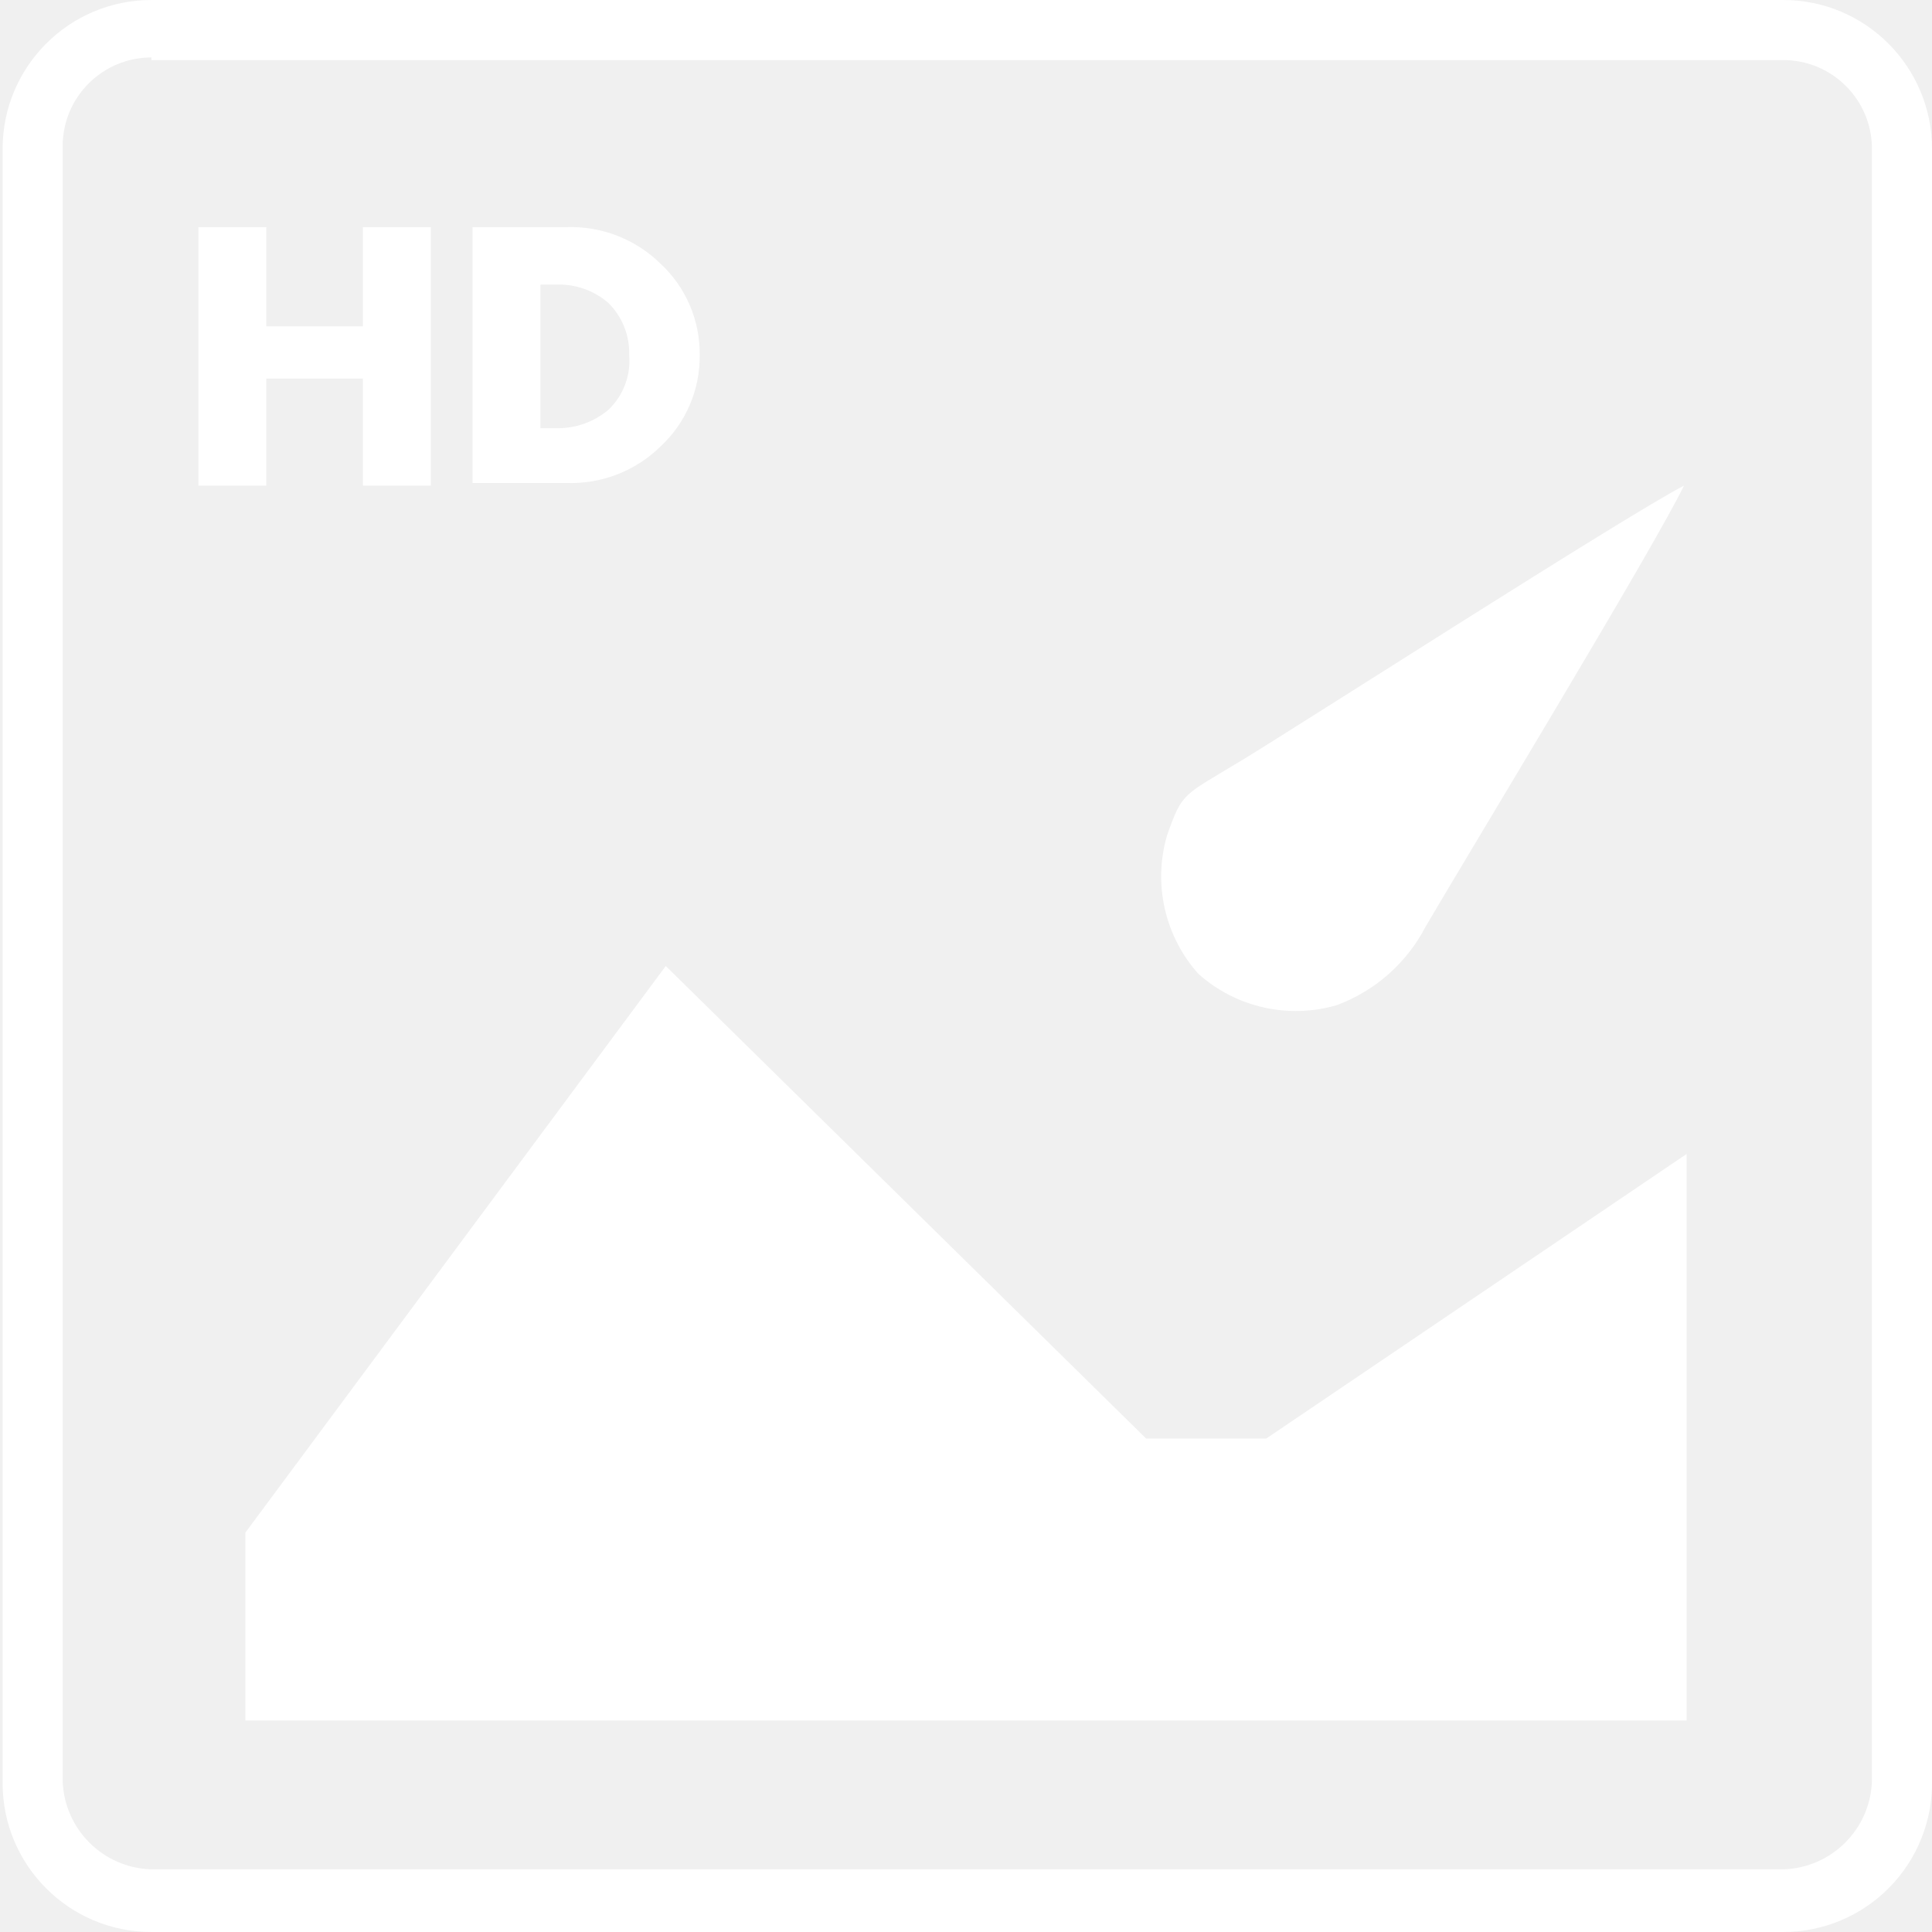
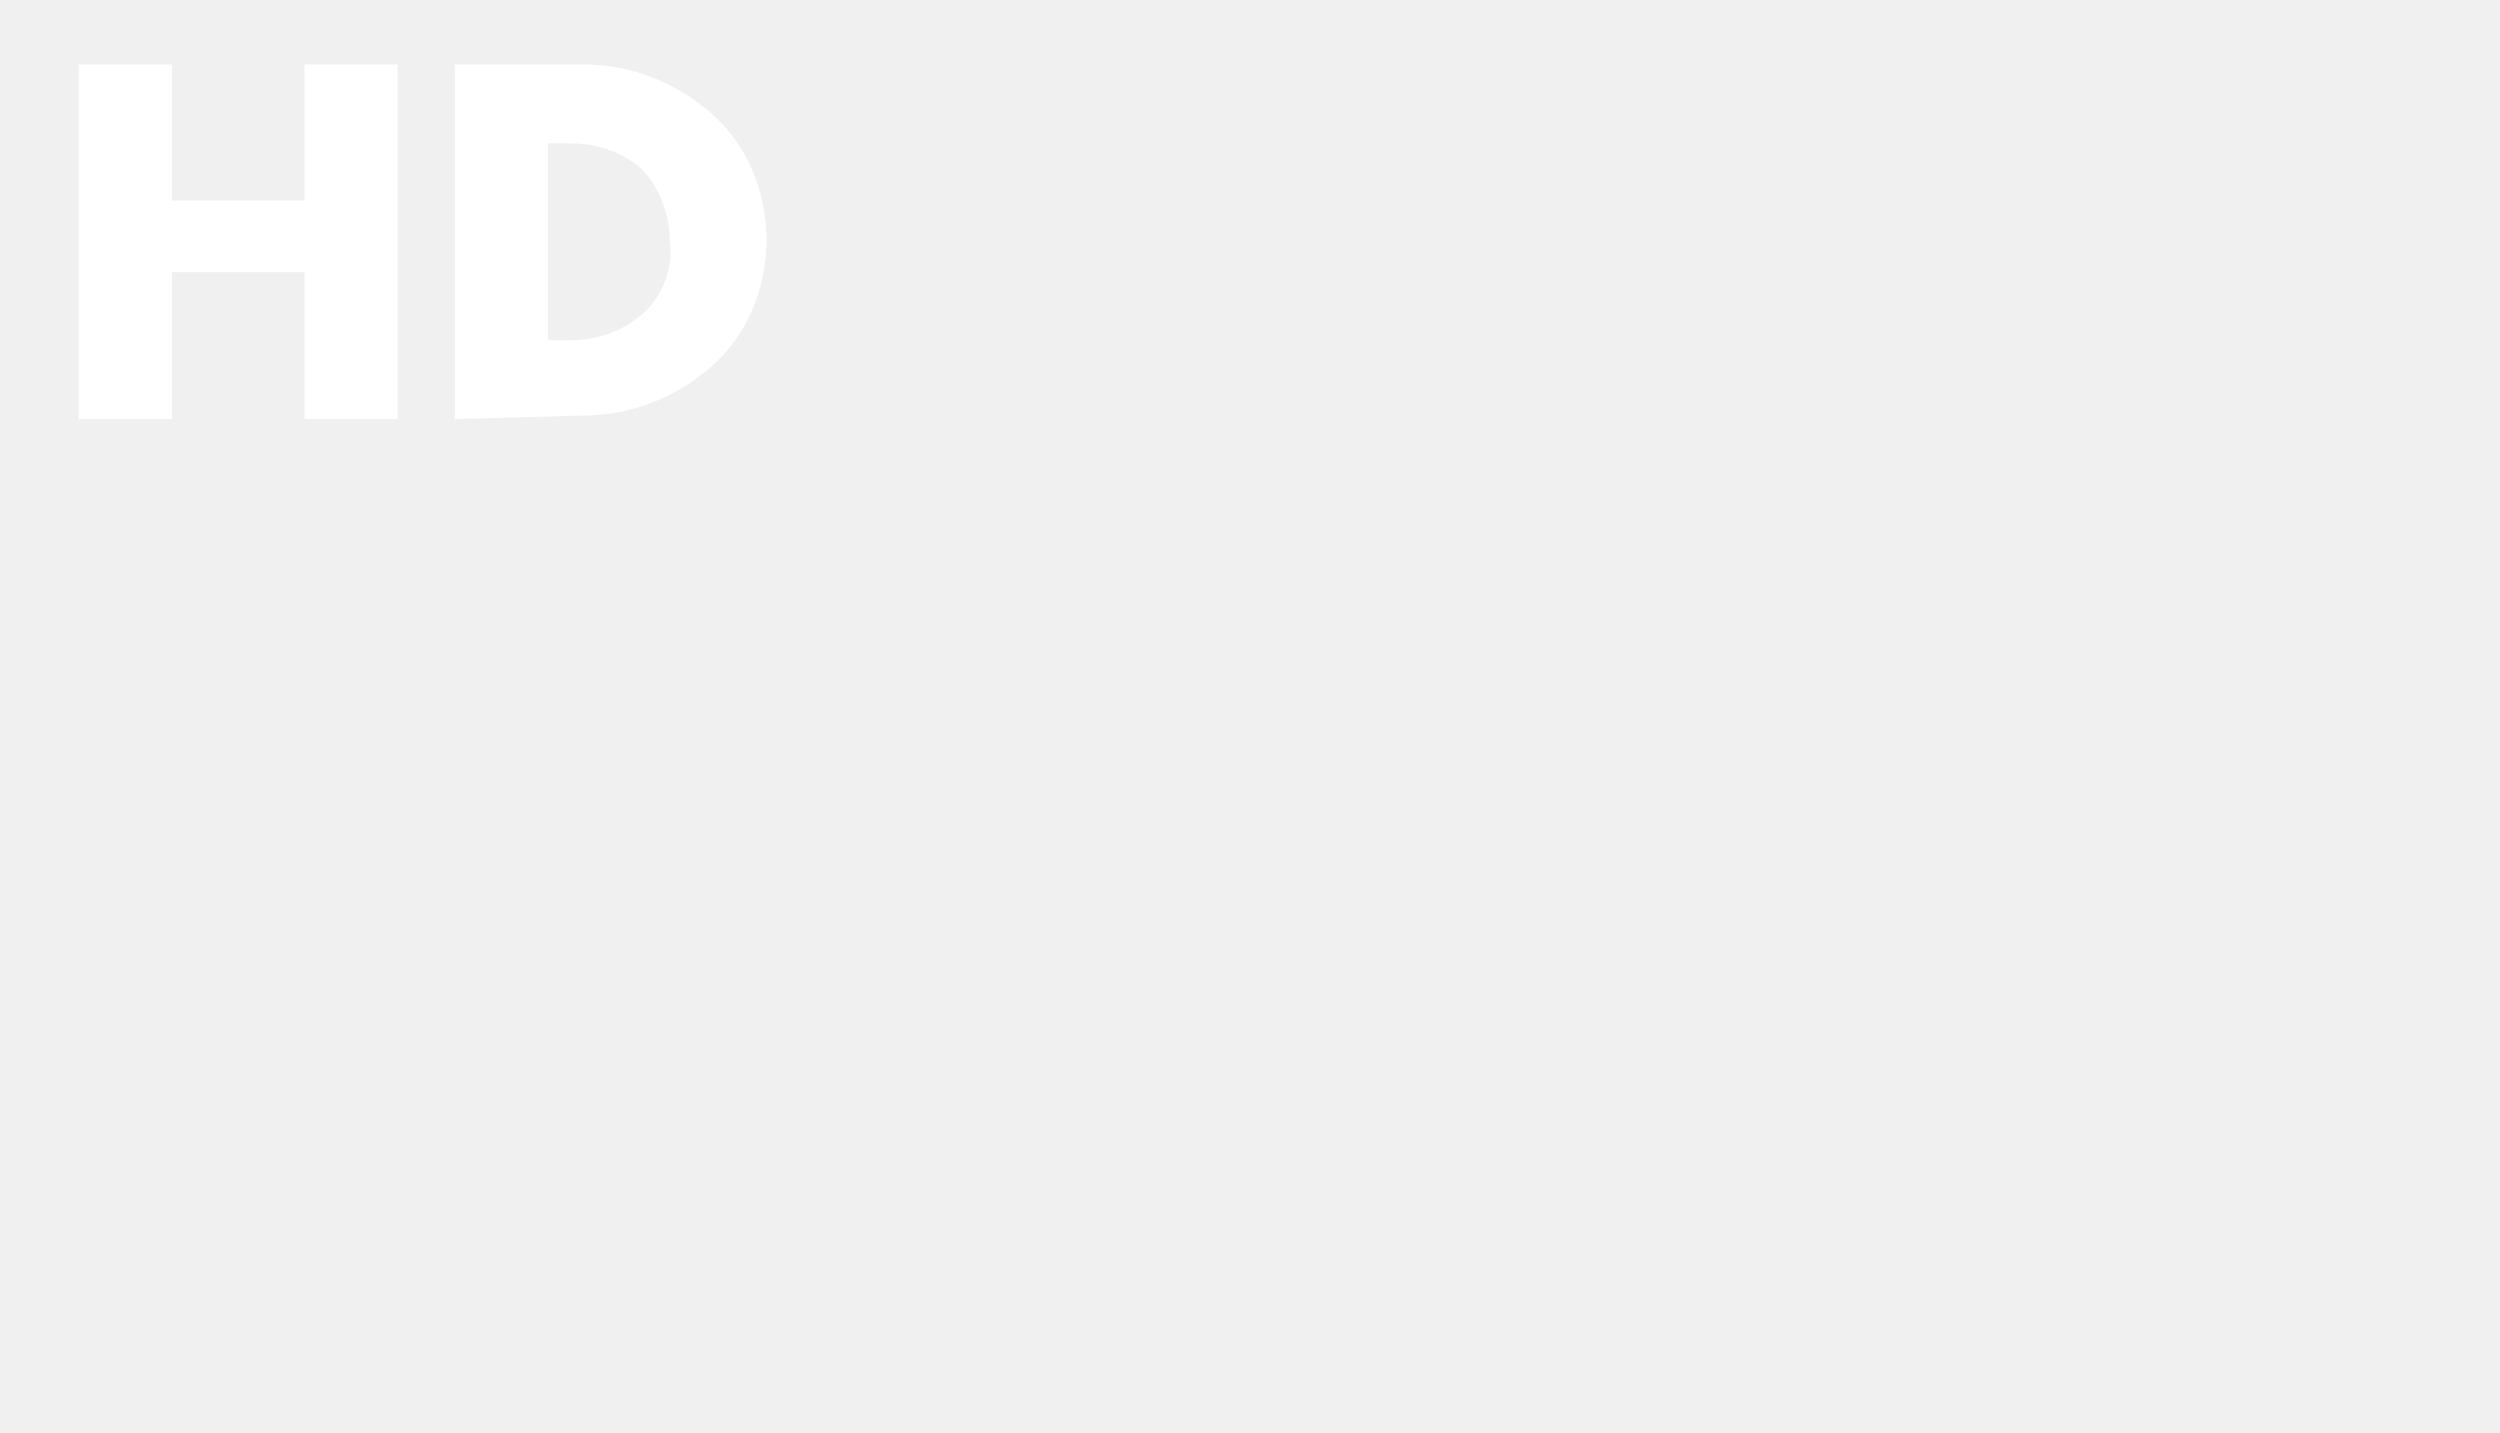
- <svg xmlns="http://www.w3.org/2000/svg" id="Calque_1" data-name="Calque 1" viewBox="0 0 74 74">
-   <path d="M-40.6,15.6H-95.8V8.4l16.1-21.7L-61.3,4.8h4.6L-40.6-6.1V15.6Z" transform="translate(105.2 50.3)" style="fill:#fff" />
-   <path d="M-50.6-14.8c1.4-2.4,8.8-14.6,9.9-16.9-2.3,1.2-14.6,9.1-16.9,10.5s-2.3,1.2-2.9,2.9a5.6,5.6,0,0,0,1.2,5.3,5.6,5.6,0,0,0,5.3,1.2A6.3,6.3,0,0,0-50.6-14.8Z" transform="translate(105.2 50.3)" style="fill:#fff" />
-   <path d="M-95-37.8h3.7v-3.8h2.6v9.9h-2.6v-4.1H-95v4.1h-2.6v-9.9H-95v3.8Z" transform="translate(105.2 50.3)" style="fill:#fff" />
-   <path d="M-87.1-31.7v-9.9h3.6a4.9,4.9,0,0,1,3.6,1.4,4.7,4.7,0,0,1,1.5,3.5,4.7,4.7,0,0,1-1.5,3.5,4.9,4.9,0,0,1-3.6,1.4h-3.6Zm2.6-7.7v5.5h0.6a3,3,0,0,0,2-.7,2.6,2.6,0,0,0,.8-2.1,2.7,2.7,0,0,0-.8-2,2.9,2.9,0,0,0-2-.7h-0.6Z" transform="translate(105.2 50.3)" style="fill:#fff" />
-   <path d="M-36.9,23.7H-99.4a5.7,5.7,0,0,1-5.7-5.7V-44.6a5.7,5.7,0,0,1,5.7-5.7h62.5a5.7,5.7,0,0,1,5.7,5.7V17.9A5.7,5.7,0,0,1-36.9,23.7ZM-99.4-48.1a3.4,3.4,0,0,0-3.4,3.4V17.9a3.5,3.5,0,0,0,3.4,3.4h62.5a3.5,3.5,0,0,0,3.4-3.4V-44.6a3.4,3.4,0,0,0-3.4-3.4H-99.4Z" transform="translate(105.2 50.3)" style="fill:#fff" />
+ <svg xmlns="http://www.w3.org/2000/svg" version="1.1" id="Calque_1" x="0px" y="0px" viewBox="0 0 69.8 40" style="enable-background:new 0 0 69.8 40;" xml:space="preserve">
+   <style type="text/css">
+ 	.st0{fill:#FFFFFF;}
+ 	.st1{display:none;}
+ 	.st2{display:inline;fill:#FFFFFF;}
+ </style>
+   <g>
+     <path class="st0" d="M4.8,5.6h3.7V1.8h2.6v9.9H8.5V7.6H4.8v4.1H2.2V1.8h2.6V5.6z" />
+     <path class="st0" d="M12.7,11.7V1.8h3.6c1.3,0,2.6,0.5,3.6,1.4c1,0.9,1.5,2.2,1.5,3.5c0,1.3-0.5,2.6-1.5,3.5   c-1,0.9-2.3,1.4-3.6,1.4L12.7,11.7L12.7,11.7z M15.3,4v5.5h0.6c0.7,0,1.4-0.2,2-0.7c0.6-0.5,0.9-1.3,0.8-2.1c0-0.7-0.3-1.5-0.8-2   c-0.6-0.5-1.3-0.7-2-0.7H15.3z" />
+   </g>
+   <g class="st1">
+     <path class="st2" d="M9.1,2.7l-1,2C7.7,4.3,7.1,4,6.4,4L5.6,4.2C5.4,4.4,5.3,4.6,5.3,4.8c0,0.2,0.1,0.4,0.2,0.5l0.4,0.3l0.5,0.2   L7.1,6c0.7,0.2,1.3,0.5,1.8,1c0.4,0.5,0.6,1.1,0.6,1.7c0.1,1-0.3,2-1,2.7c-0.8,0.6-1.8,0.9-2.8,0.9c-1.3,0-2.5-0.4-3.5-1.2L3.3,9   c0.6,0.6,1.4,1,2.3,1l0.9-0.3C6.8,9.6,6.9,9.3,6.9,9c0-0.5-0.4-0.8-1.2-1H5.4L4.2,7.6L3.4,7.1C3.2,6.9,3,6.6,2.8,6.3   C2.7,5.9,2.6,5.5,2.6,5.1c0-0.9,0.3-1.8,1-2.4c0.7-0.6,1.6-1,2.5-0.9L7.7,2L9.1,2.7z" />
+     <path class="st2" d="M10.8,12V2.1h3.6c1.3,0,2.6,0.5,3.6,1.4c1,0.9,1.5,2.2,1.5,3.5c0,1.4-0.6,2.7-1.6,3.6c-1,0.9-2.3,1.4-3.6,1.4   H10.8L10.8,12z M13.4,4.3v5.5H14c0.7,0,1.4-0.2,2-0.7c0.6-0.5,0.9-1.3,0.8-2.1c0-0.7-0.3-1.5-0.8-2c-0.6-0.5-1.3-0.7-2-0.7   C14,4.3,13.4,4.3,13.4,4.3z" />
+   </g>
+   <g class="st1">
+     <path class="st2" d="M7.5,3.5H9l-4,9.7H3.5L7.5,3.5z" />
+     <path class="st2" d="M21.1,3.4l-1,2C19.6,5,19,4.7,18.4,4.7l-0.8,0.2c-0.2,0.1-0.3,0.4-0.3,0.6c0,0.2,0.1,0.4,0.2,0.5l0.4,0.3   l0.5,0.2l0.7,0.2c0.7,0.2,1.3,0.5,1.8,1c0.4,0.5,0.6,1.1,0.6,1.7c0.1,1-0.3,2-1,2.7c-0.8,0.6-1.8,0.9-2.8,0.9   c-1.3,0-2.5-0.4-3.5-1.1l1.1-2.1c0.6,0.6,1.4,1,2.3,1l0.9-0.3c0.2-0.1,0.4-0.4,0.4-0.7c0-0.5-0.4-0.8-1.2-1h-0.3l-1.1-0.4l-0.8-0.5   c-0.3-0.2-0.5-0.5-0.6-0.8c-0.1-0.4-0.2-0.8-0.2-1.2c0-0.9,0.3-1.8,1-2.4c0.7-0.6,1.6-1,2.5-0.9l1.6,0.2L21.1,3.4z" />
+     <path class="st2" d="M25.3,7.9v4.8h-2.4V7.9h-0.8v-2h0.8v-2h2.4v2h1.4v2H25.3z" />
+     <path class="st2" d="M34.7,6v6.7h-2.4V12l0,0c-0.2,0.3-0.5,0.6-0.9,0.7l-1.2,0.2c-0.9,0-1.7-0.4-2.3-1c-0.6-0.7-1-1.6-1-2.5   c0-0.9,0.4-1.8,1-2.5c0.6-0.7,1.5-1,2.4-1c0.8,0,1.6,0.3,2.1,0.9V6.1h2.4L34.7,6z M32,8.3c-0.3-0.3-0.7-0.4-1.1-0.4   c-0.4,0-0.8,0.1-1.1,0.4c-0.3,0.3-0.4,0.7-0.4,1.1c0,0.4,0.1,0.8,0.4,1.1c0.3,0.3,0.7,0.4,1.1,0.4c0.4,0,0.8-0.1,1.1-0.4   c0.3-0.3,0.4-0.7,0.4-1.1C32.4,9,32.3,8.6,32,8.3z" />
+     <path class="st2" d="M41.2,6.1v2c-0.3-0.3-0.8-0.5-1.2-0.5c-0.5,0-0.9,0.2-1.2,0.5c-0.3,0.3-0.5,0.7-0.5,1.2c0,0.5,0.2,0.9,0.5,1.2   c0.3,0.3,0.7,0.5,1.2,0.5c0.5,0,0.9-0.2,1.2-0.5v2c-0.5,0.3-1.1,0.4-1.7,0.4c-1,0-1.9-0.3-2.6-1c-0.7-0.6-1.1-1.5-1.1-2.5   c0-1,0.4-1.9,1.1-2.6c0.7-0.7,1.7-1,2.7-1C40.1,5.8,40.7,5.9,41.2,6.1z" />
+     <path class="st2" d="M45,1.8v6.6L47.5,6h3.3l-3.4,3.1l3.6,3.6h-3.3L45.1,10v2.7h-2.4V1.8H45L45,1.8z" />
+     <path class="st2" d="M3,4.7H2.2V3.5h2.3V9H3V4.7z" />
+     <path class="st2" d="M9.9,11.9h1.9v1.2H7.2l2.3-2.5c0.4-0.4,0.6-0.8,0.6-1.4c0-0.2-0.1-0.3-0.2-0.5C9.9,8.6,9.7,8.5,9.5,8.5   c-0.2,0-0.4,0-0.5,0.2C8.9,8.8,8.8,9,8.8,9.2v0.2H7.2c0-0.6,0.2-1.1,0.6-1.5c0.4-0.4,1-0.6,1.5-0.6c0.6,0,1.1,0.2,1.5,0.6   c0.4,0.4,0.7,0.9,0.6,1.4c0,0.3-0.1,0.7-0.2,1c-0.2,0.3-0.4,0.6-0.7,0.8L9.9,11.9z" />
+   </g>
+   <g class="st1">
+     <path class="st2" d="M67,25.3c-2.7-0.4-5.4-0.6-8.1-0.6c-2.7,0-5.4,0.2-8.1,0.6c-1,4-1,8.2,0,12.2c2.7,0.4,5.4,0.6,8.1,0.6   c2.7,0,5.4-0.2,8.1-0.6c0.5-2,0.7-4,0.7-6.1C67.7,29.4,67.5,27.3,67,25.3z M56.7,34.7v-6.7l5.6,3.3L56.7,34.7z" />
+     <path class="st2" d="M4.8,5.6h3.7V1.8h2.6v9.9H8.5v-4H4.8v4.1H2.2v-10h2.6V5.6z" />
+     <path class="st2" d="M12.7,11.8V1.9h3.7c1.3,0,2.6,0.5,3.5,1.5c1.9,1.9,2,5,0.1,6.9c0,0,0,0-0.1,0.1c-1,0.9-2.3,1.4-3.6,1.4H12.7z    M15.3,4.1v5.5h0.6c0.7,0,1.4-0.2,2-0.7c0.6-0.5,0.9-1.3,0.8-2.1c0-0.7-0.3-1.5-0.8-2c-0.6-0.5-1.3-0.7-2-0.7   C15.9,4.1,15.3,4.1,15.3,4.1z" />
+   </g>
+   <g class="st1">
+     <path class="st2" d="M9.1,2.7l-1,2C7.7,4.3,7.1,4,6.4,4L5.6,4.2C5.4,4.4,5.3,4.6,5.3,4.8c0,0.2,0.1,0.4,0.2,0.5l0.4,0.3l0.5,0.2   L7.1,6c0.7,0.2,1.3,0.5,1.8,1c0.4,0.5,0.6,1.1,0.6,1.7c0.1,1-0.3,2-1,2.7c-0.8,0.6-1.8,0.9-2.8,0.9c-1.3,0-2.5-0.4-3.5-1.2L3.3,9   c0.6,0.6,1.4,1,2.3,1l0.9-0.3C6.8,9.6,6.9,9.3,6.9,9c0-0.5-0.4-0.8-1.2-1H5.4L4.2,7.6L3.4,7.1C3.2,6.9,3,6.6,2.8,6.3   C2.7,5.9,2.6,5.5,2.6,5.1c0-0.9,0.3-1.8,1-2.4c0.7-0.6,1.6-1,2.5-0.9L7.7,2L9.1,2.7z" />
+     <path class="st2" d="M10.8,12V2.1h3.6c1.3,0,2.6,0.5,3.6,1.4c1,0.9,1.5,2.2,1.5,3.5c0,1.4-0.6,2.7-1.6,3.6c-1,0.9-2.3,1.4-3.6,1.4   H10.8L10.8,12z M13.4,4.3v5.5H14c0.7,0,1.4-0.2,2-0.7c0.6-0.5,0.9-1.3,0.8-2.1c0-0.7-0.3-1.5-0.8-2c-0.6-0.5-1.3-0.7-2-0.7   C14,4.3,13.4,4.3,13.4,4.3z" />
+     <path class="st2" d="M67,25.3c-2.7-0.4-5.4-0.6-8.1-0.6c-2.7,0-5.4,0.2-8.1,0.6c-1,4-1,8.2,0,12.2c2.7,0.4,5.4,0.6,8.1,0.6   c2.7,0,5.4-0.2,8.1-0.6c0.5-2,0.7-4,0.7-6.1C67.7,29.4,67.5,27.3,67,25.3z M56.7,34.7v-6.7l5.6,3.3L56.7,34.7z" />
+   </g>
</svg>
